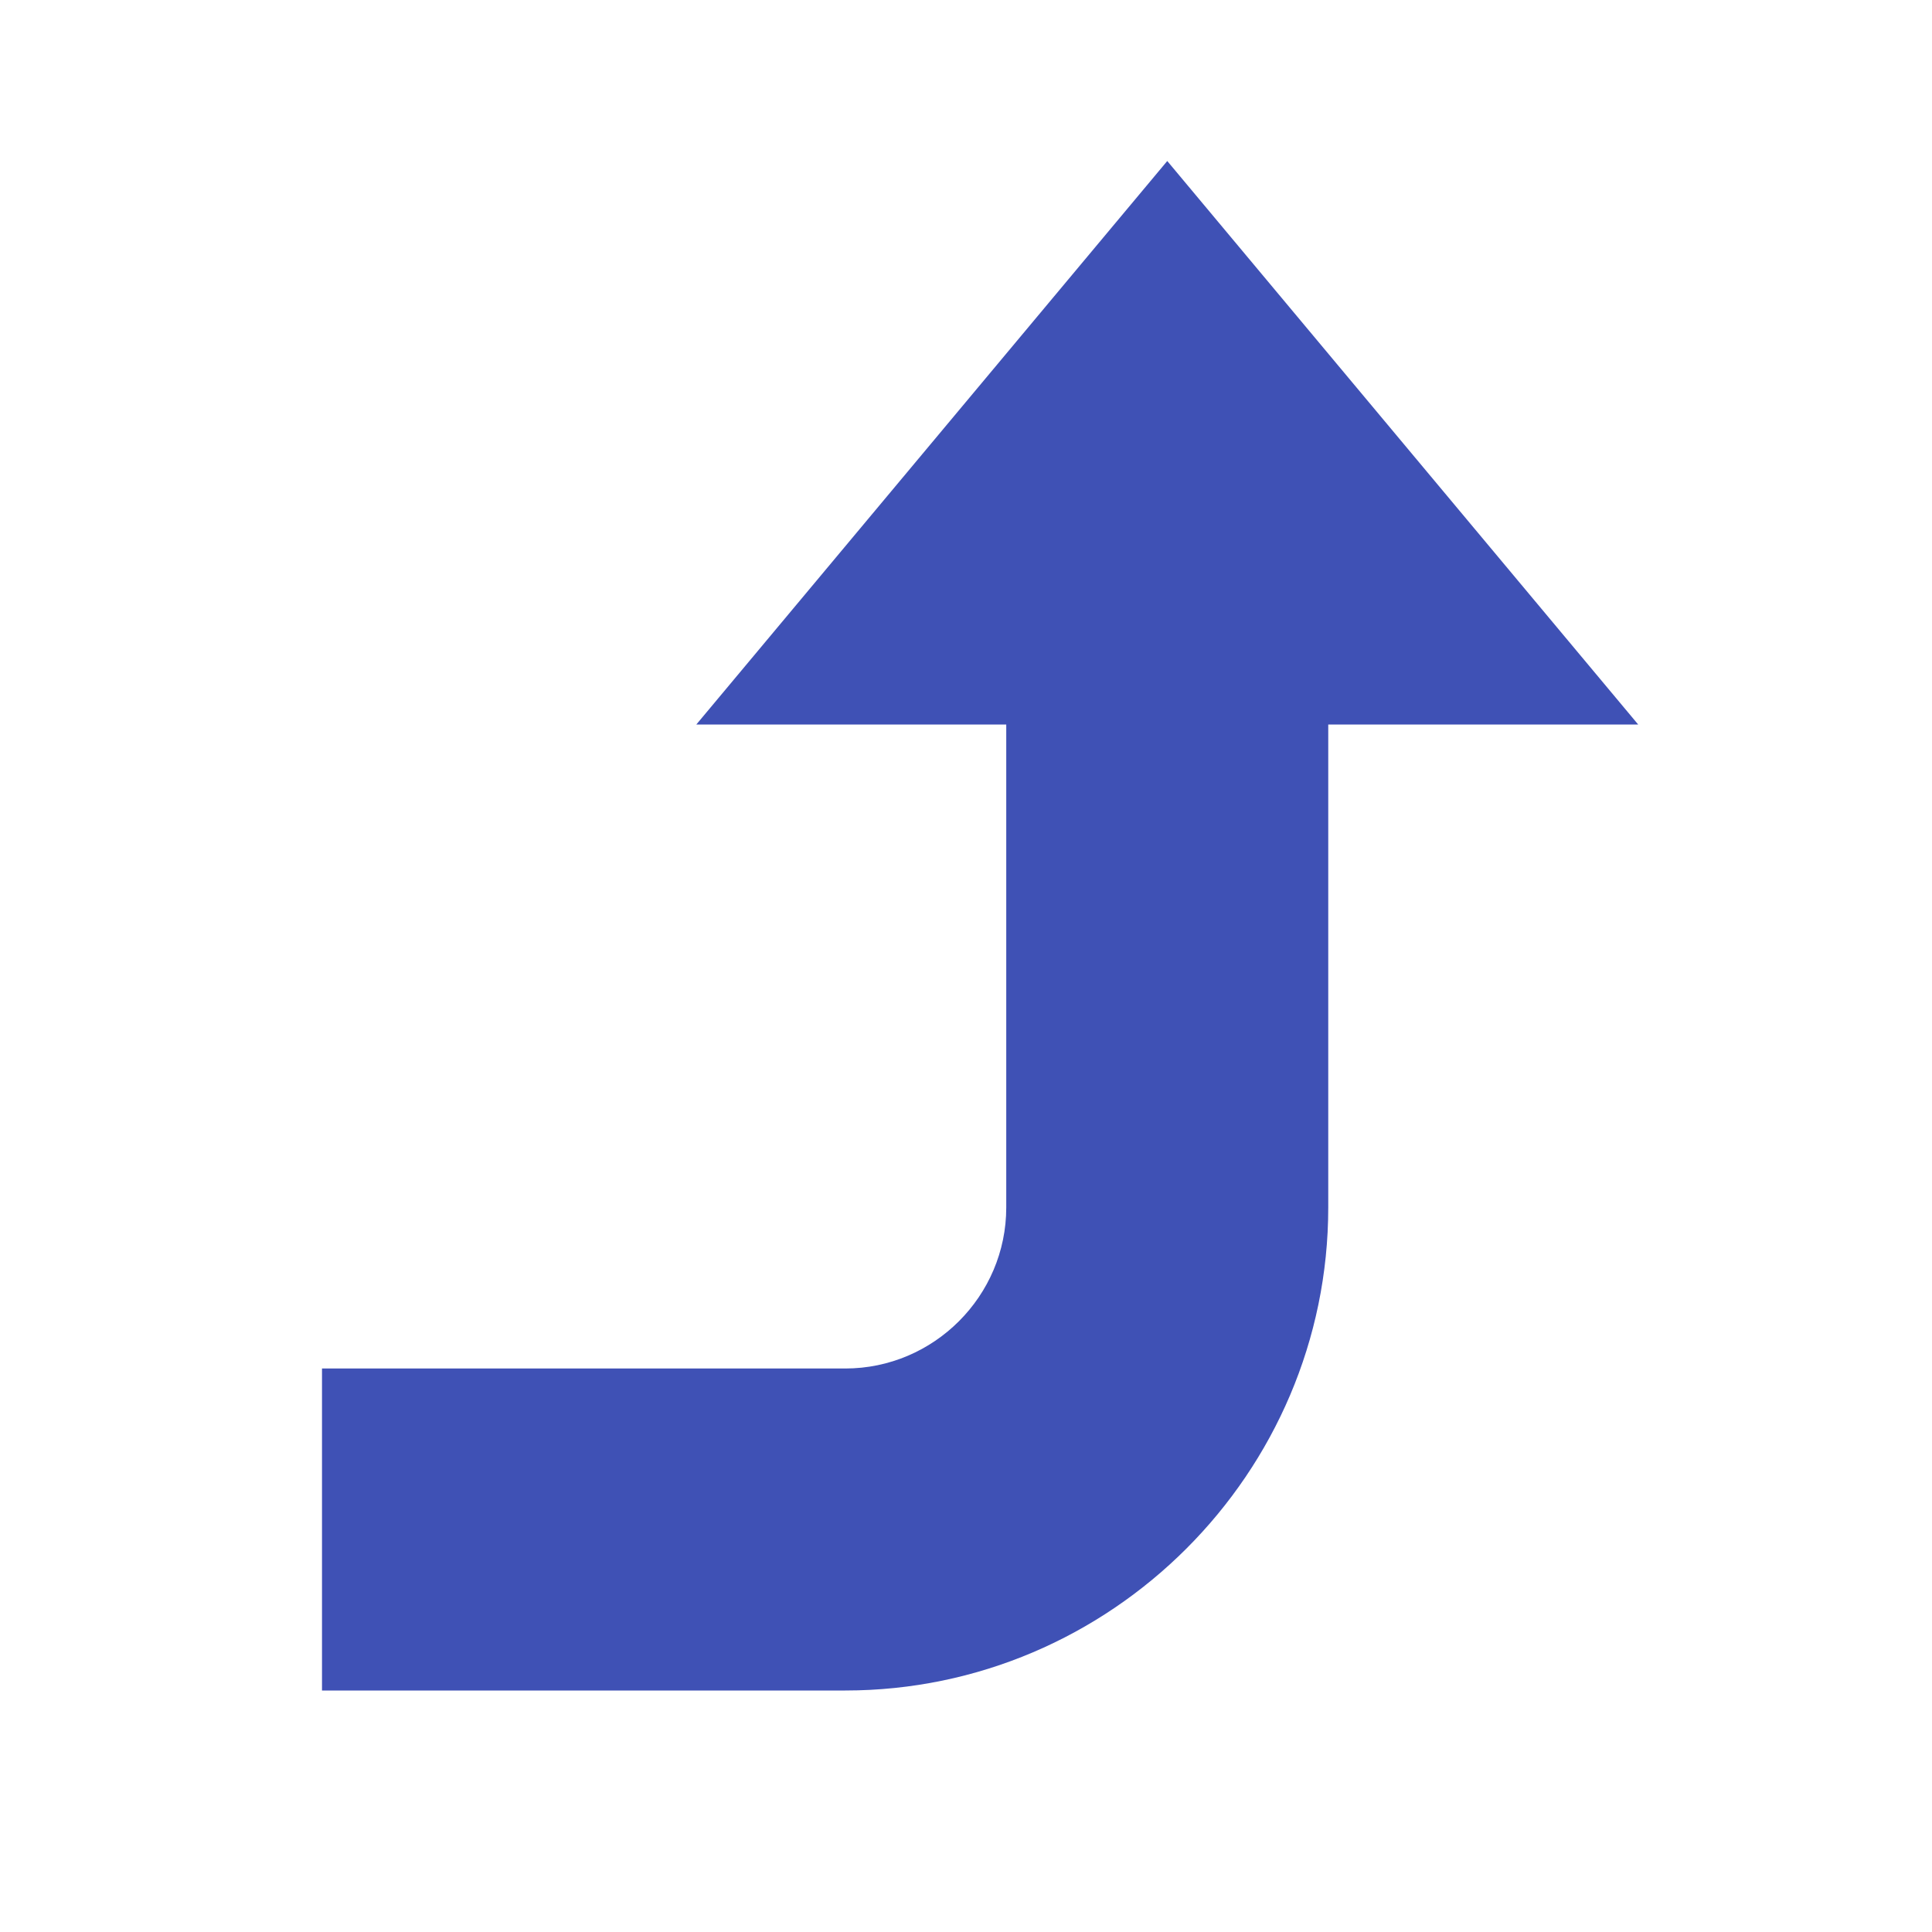
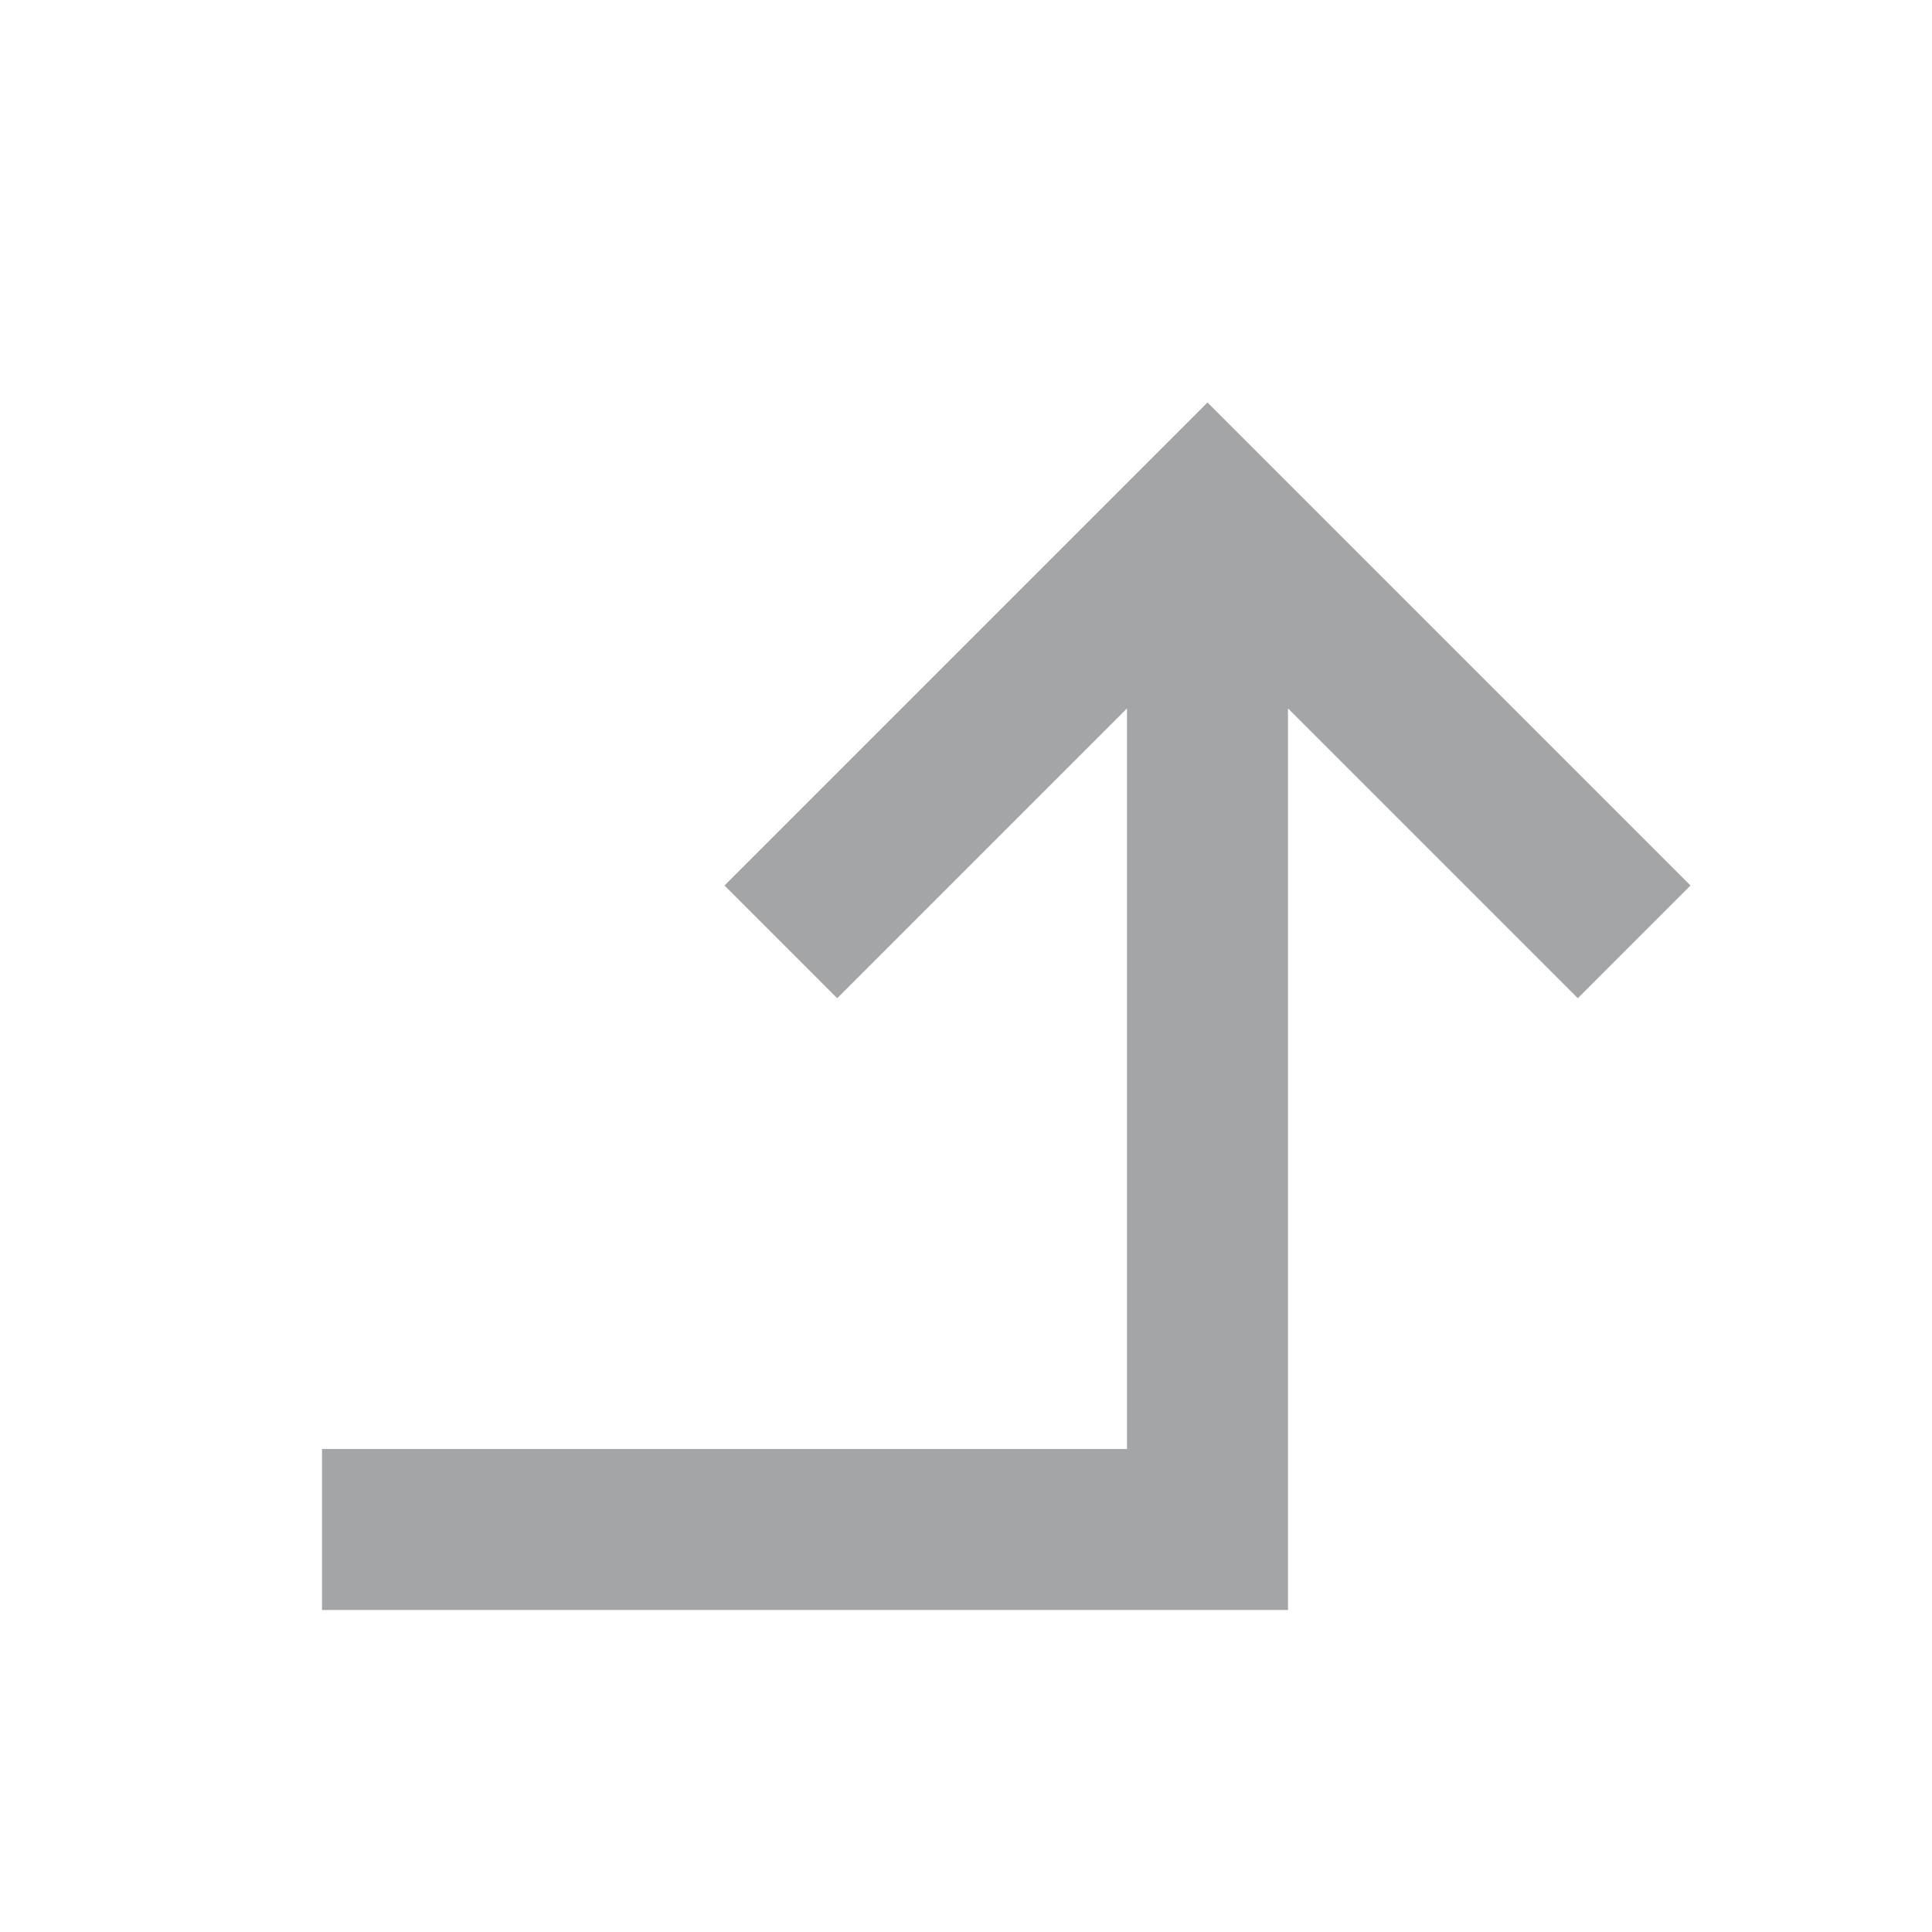
- <svg xmlns="http://www.w3.org/2000/svg" version="1" viewBox="0 0 48 48" enable-background="new 0 0 48 48">
-   <polygon fill="#3F51B5" points="29,4 17.3,18 40.7,18" />
-   <path fill="#3F51B5" d="M21,42H8v-8h13c2.2,0,4-1.8,4-4V13h8v17C33,36.6,27.6,42,21,42z" />
+ <svg xmlns="http://www.w3.org/2000/svg" version="1.1" id="Ebene_1" x="0px" y="0px" width="24px" height="24px" viewBox="0 0 24 24" enable-background="new 0 0 24 24" xml:space="preserve">
+   <path fill="none" d="M24,0v24H0V0H24z" />
+   <path fill="#A3A5A7" d="M15,5l6,6l-1.4,1.4L16,8.8V20H4v-2h10V8.8l-3.6,3.6L9,11L15,5z" />
</svg>
